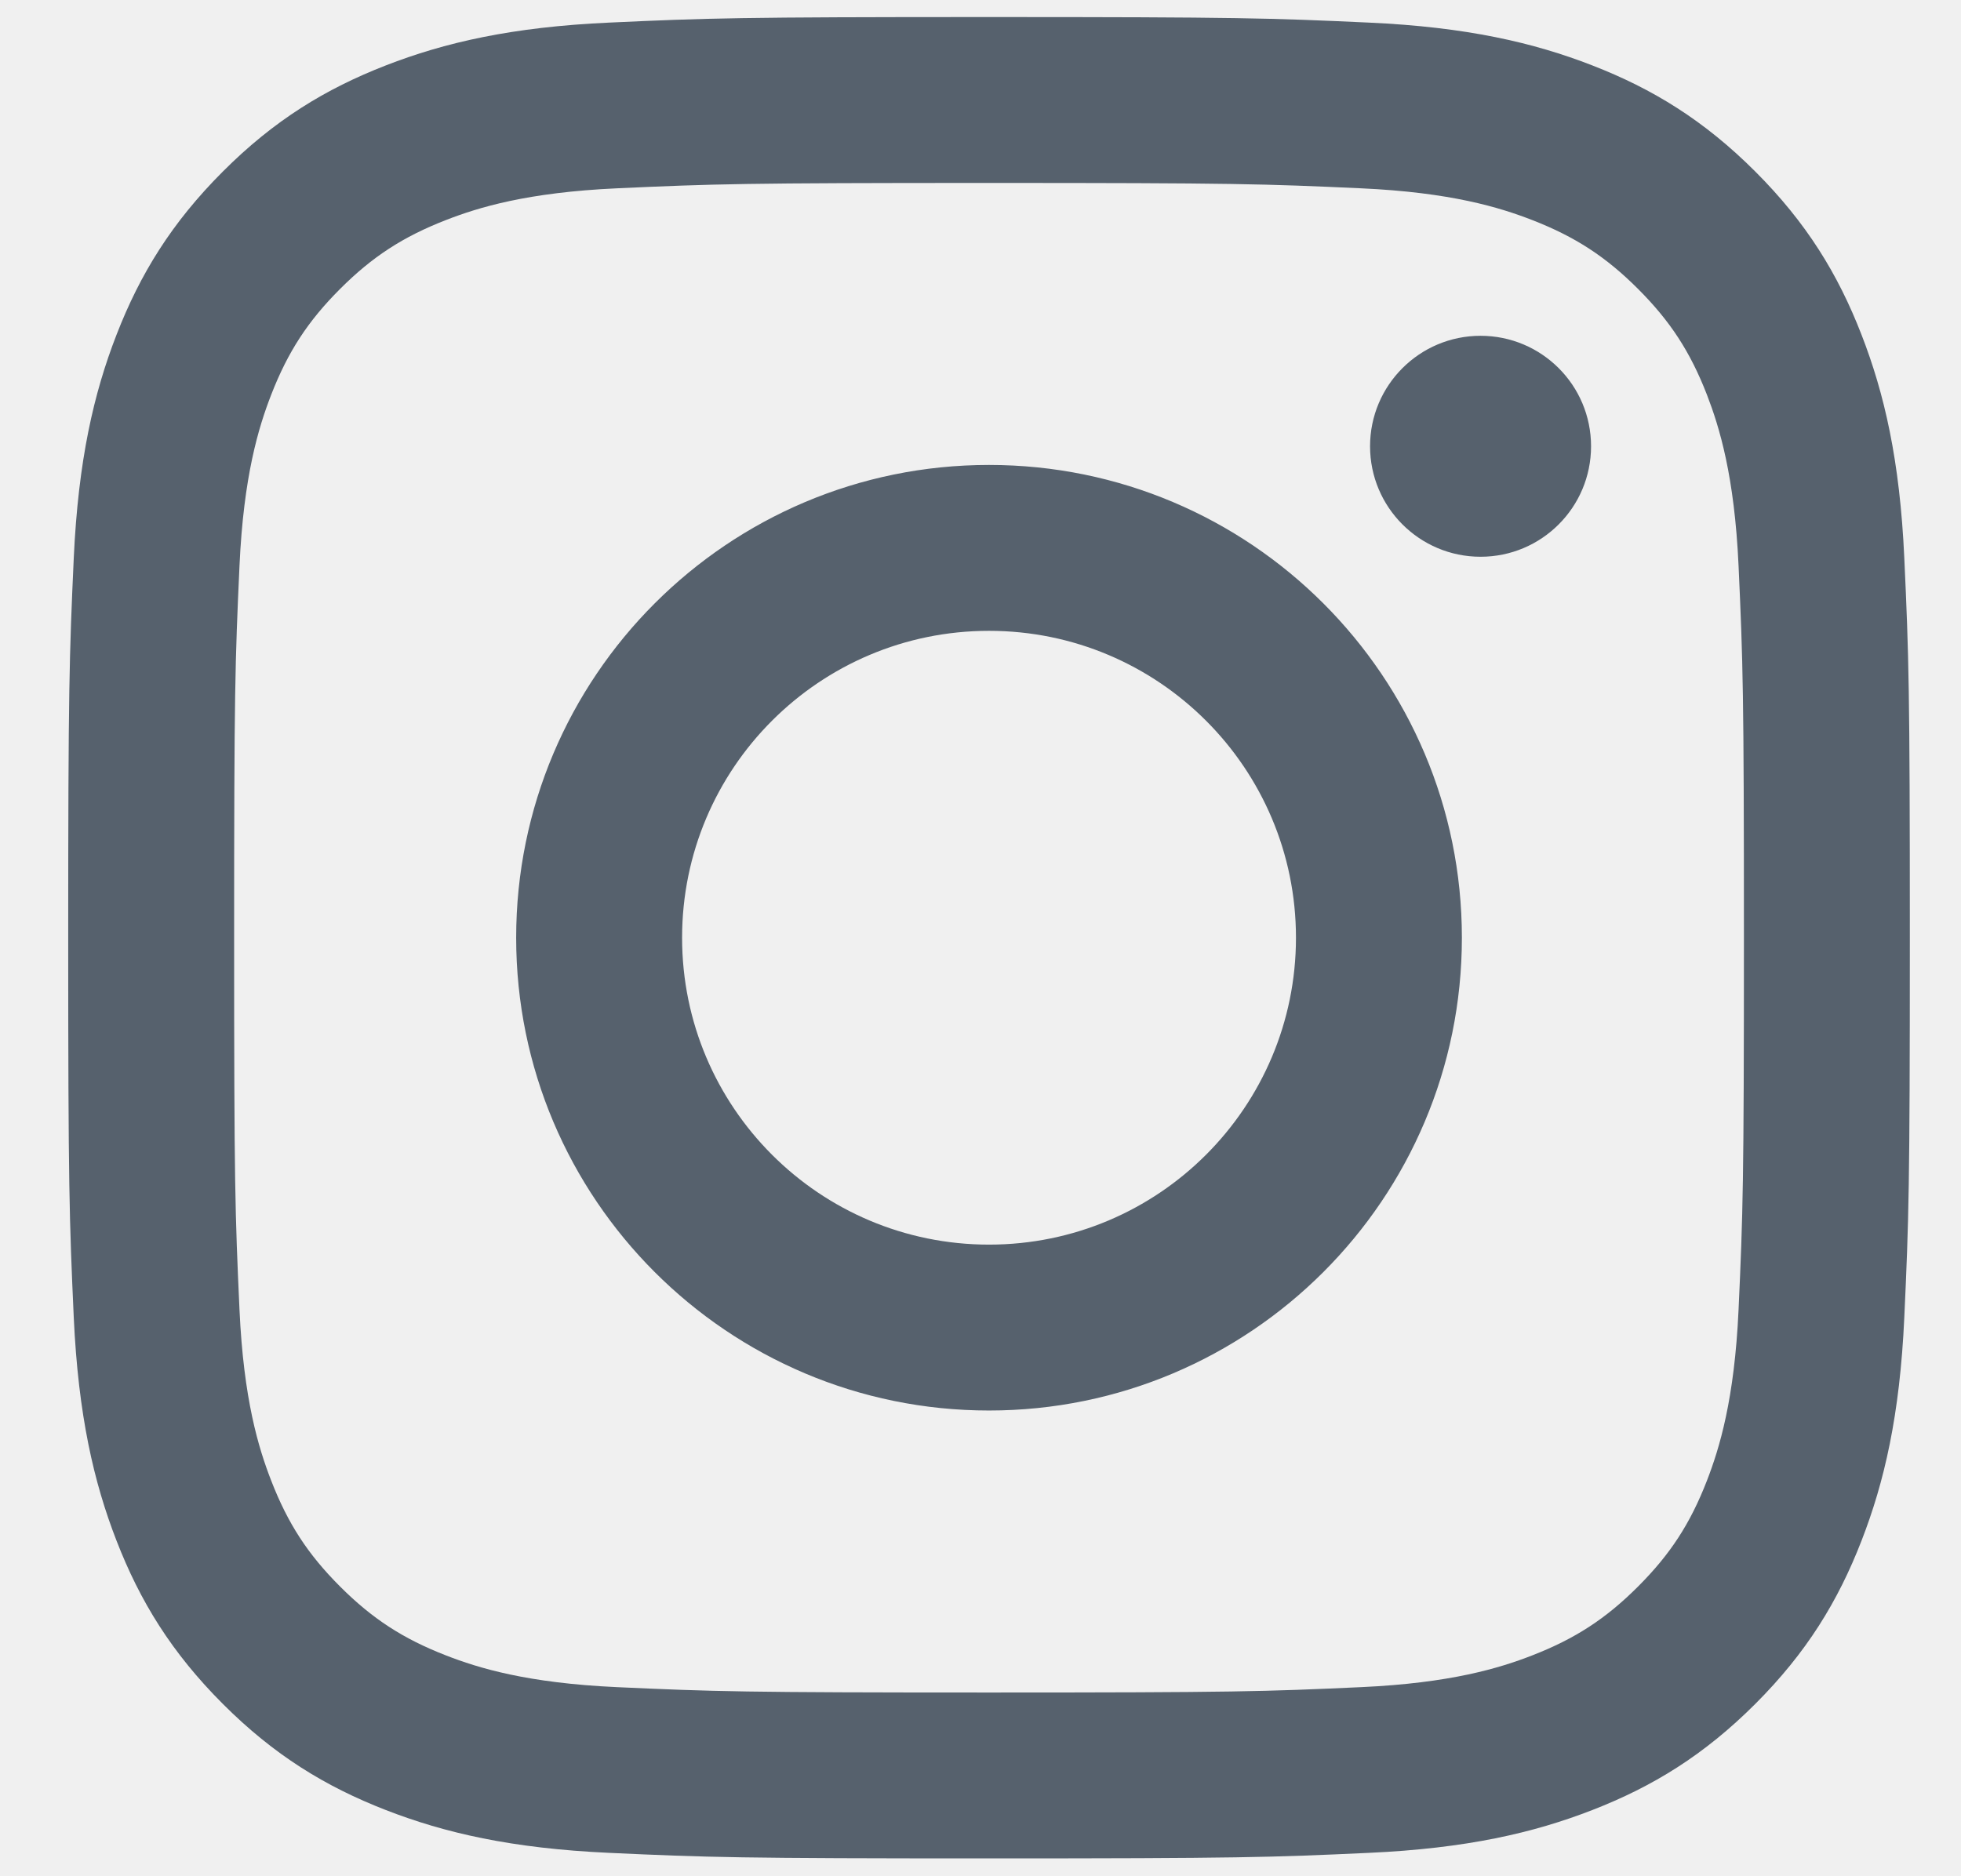
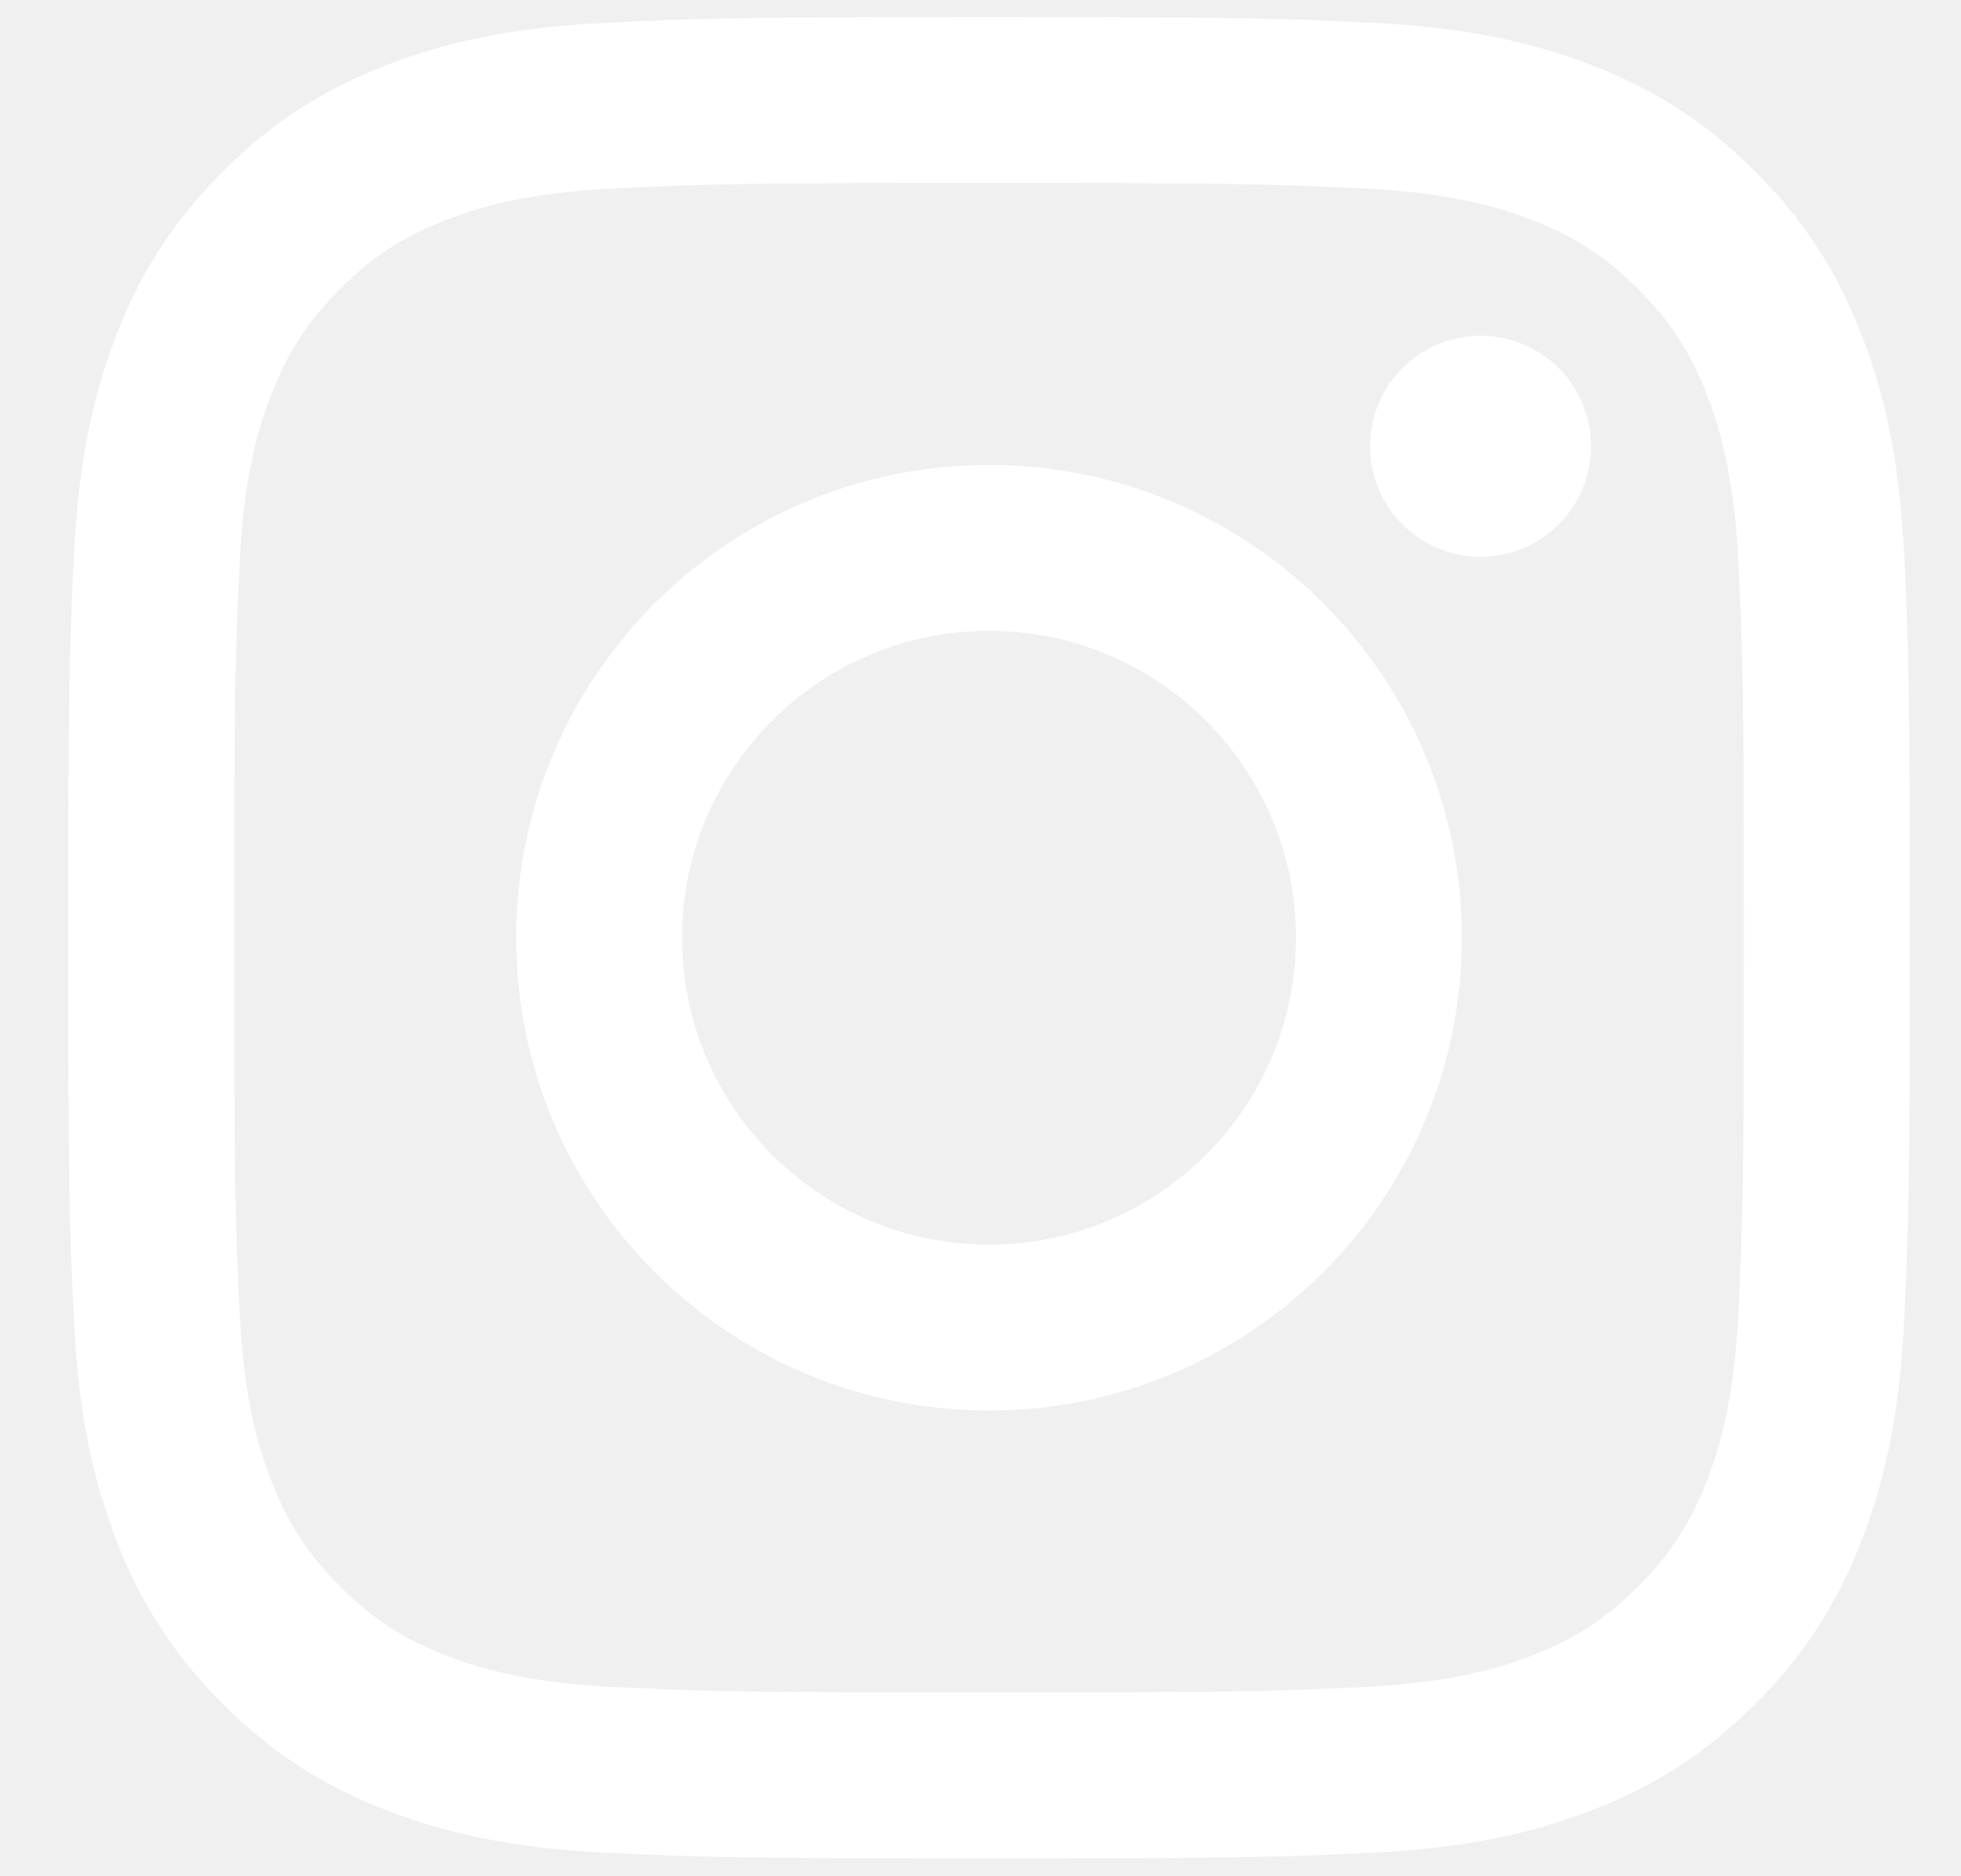
- <svg xmlns="http://www.w3.org/2000/svg" width="23" height="22" viewBox="0 0 23 22" fill="none">
-   <path d="M11.6 2.146C14.484 2.146 14.826 2.157 15.964 2.209C17.017 2.257 17.589 2.433 17.97 2.581C18.474 2.777 18.834 3.011 19.212 3.389C19.59 3.767 19.824 4.126 20.02 4.63C20.167 5.011 20.343 5.583 20.391 6.636C20.443 7.775 20.454 8.116 20.454 11C20.454 13.884 20.443 14.225 20.391 15.364C20.343 16.417 20.167 16.989 20.02 17.369C19.824 17.874 19.59 18.233 19.212 18.611C18.834 18.989 18.474 19.223 17.97 19.419C17.589 19.567 17.017 19.743 15.964 19.791C14.826 19.843 14.484 19.854 11.6 19.854C8.716 19.854 8.375 19.843 7.236 19.791C6.183 19.743 5.611 19.567 5.231 19.419C4.727 19.223 4.367 18.989 3.989 18.611C3.611 18.233 3.377 17.874 3.181 17.369C3.033 16.989 2.857 16.417 2.809 15.364C2.757 14.225 2.746 13.884 2.746 11C2.746 8.116 2.757 7.775 2.809 6.636C2.857 5.583 3.033 5.011 3.181 4.63C3.377 4.126 3.611 3.767 3.989 3.389C4.367 3.011 4.727 2.777 5.231 2.581C5.611 2.433 6.183 2.257 7.236 2.209C8.375 2.157 8.717 2.146 11.6 2.146ZM11.6 0.2C8.667 0.2 8.299 0.212 7.147 0.265C5.998 0.317 5.213 0.5 4.526 0.767C3.816 1.043 3.213 1.412 2.613 2.013C2.013 2.613 1.643 3.215 1.367 3.926C1.1 4.613 0.918 5.398 0.865 6.547C0.813 7.699 0.8 8.067 0.8 11C0.8 13.933 0.813 14.301 0.865 15.453C0.918 16.602 1.1 17.387 1.367 18.074C1.643 18.785 2.013 19.387 2.613 19.987C3.213 20.588 3.816 20.957 4.526 21.233C5.213 21.5 5.998 21.683 7.147 21.735C8.299 21.788 8.667 21.8 11.6 21.8C14.533 21.8 14.901 21.788 16.053 21.735C17.203 21.683 17.988 21.5 18.675 21.233C19.385 20.957 19.987 20.588 20.588 19.987C21.188 19.387 21.557 18.785 21.833 18.074C22.1 17.387 22.283 16.602 22.335 15.453C22.388 14.301 22.4 13.933 22.4 11C22.4 8.067 22.388 7.699 22.335 6.547C22.283 5.398 22.1 4.613 21.833 3.926C21.557 3.215 21.188 2.613 20.588 2.013C19.987 1.412 19.385 1.043 18.675 0.767C17.988 0.5 17.203 0.317 16.053 0.265C14.901 0.212 14.533 0.2 11.6 0.2ZM11.6 5.454C8.537 5.454 6.054 7.937 6.054 11C6.054 14.063 8.537 16.546 11.6 16.546C14.663 16.546 17.146 14.063 17.146 11C17.146 7.937 14.663 5.454 11.6 5.454ZM11.6 14.6C9.612 14.6 8 12.988 8 11C8 9.012 9.612 7.4 11.6 7.4C13.588 7.4 15.2 9.012 15.2 11C15.2 12.988 13.588 14.6 11.6 14.6ZM18.661 5.235C18.661 5.951 18.081 6.531 17.365 6.531C16.65 6.531 16.069 5.951 16.069 5.235C16.069 4.519 16.65 3.939 17.365 3.939C18.081 3.939 18.661 4.519 18.661 5.235Z" fill="#56616D" />
+ <svg xmlns="http://www.w3.org/2000/svg" width="23" height="22" viewBox="0 0 23 22" fill="#fff">
+   <path d="M11.6 2.146C14.484 2.146 14.826 2.157 15.964 2.209C17.017 2.257 17.589 2.433 17.97 2.581C18.474 2.777 18.834 3.011 19.212 3.389C19.59 3.767 19.824 4.126 20.02 4.63C20.167 5.011 20.343 5.583 20.391 6.636C20.443 7.775 20.454 8.116 20.454 11C20.454 13.884 20.443 14.225 20.391 15.364C20.343 16.417 20.167 16.989 20.02 17.369C19.824 17.874 19.59 18.233 19.212 18.611C18.834 18.989 18.474 19.223 17.97 19.419C17.589 19.567 17.017 19.743 15.964 19.791C14.826 19.843 14.484 19.854 11.6 19.854C8.716 19.854 8.375 19.843 7.236 19.791C6.183 19.743 5.611 19.567 5.231 19.419C4.727 19.223 4.367 18.989 3.989 18.611C3.611 18.233 3.377 17.874 3.181 17.369C3.033 16.989 2.857 16.417 2.809 15.364C2.757 14.225 2.746 13.884 2.746 11C2.746 8.116 2.757 7.775 2.809 6.636C2.857 5.583 3.033 5.011 3.181 4.63C3.377 4.126 3.611 3.767 3.989 3.389C4.367 3.011 4.727 2.777 5.231 2.581C5.611 2.433 6.183 2.257 7.236 2.209C8.375 2.157 8.717 2.146 11.6 2.146ZM11.6 0.2C8.667 0.2 8.299 0.212 7.147 0.265C5.998 0.317 5.213 0.5 4.526 0.767C3.816 1.043 3.213 1.412 2.613 2.013C2.013 2.613 1.643 3.215 1.367 3.926C1.1 4.613 0.918 5.398 0.865 6.547C0.813 7.699 0.8 8.067 0.8 11C0.8 13.933 0.813 14.301 0.865 15.453C0.918 16.602 1.1 17.387 1.367 18.074C1.643 18.785 2.013 19.387 2.613 19.987C3.213 20.588 3.816 20.957 4.526 21.233C5.213 21.5 5.998 21.683 7.147 21.735C8.299 21.788 8.667 21.8 11.6 21.8C14.533 21.8 14.901 21.788 16.053 21.735C17.203 21.683 17.988 21.5 18.675 21.233C19.385 20.957 19.987 20.588 20.588 19.987C21.188 19.387 21.557 18.785 21.833 18.074C22.1 17.387 22.283 16.602 22.335 15.453C22.388 14.301 22.4 13.933 22.4 11C22.4 8.067 22.388 7.699 22.335 6.547C22.283 5.398 22.1 4.613 21.833 3.926C21.557 3.215 21.188 2.613 20.588 2.013C19.987 1.412 19.385 1.043 18.675 0.767C17.988 0.5 17.203 0.317 16.053 0.265C14.901 0.212 14.533 0.2 11.6 0.2ZM11.6 5.454C8.537 5.454 6.054 7.937 6.054 11C6.054 14.063 8.537 16.546 11.6 16.546C14.663 16.546 17.146 14.063 17.146 11C17.146 7.937 14.663 5.454 11.6 5.454ZM11.6 14.6C9.612 14.6 8 12.988 8 11C8 9.012 9.612 7.4 11.6 7.4C13.588 7.4 15.2 9.012 15.2 11C15.2 12.988 13.588 14.6 11.6 14.6ZM18.661 5.235C18.661 5.951 18.081 6.531 17.365 6.531C16.65 6.531 16.069 5.951 16.069 5.235C16.069 4.519 16.65 3.939 17.365 3.939C18.081 3.939 18.661 4.519 18.661 5.235Z" fill="#fff" />
</svg>
